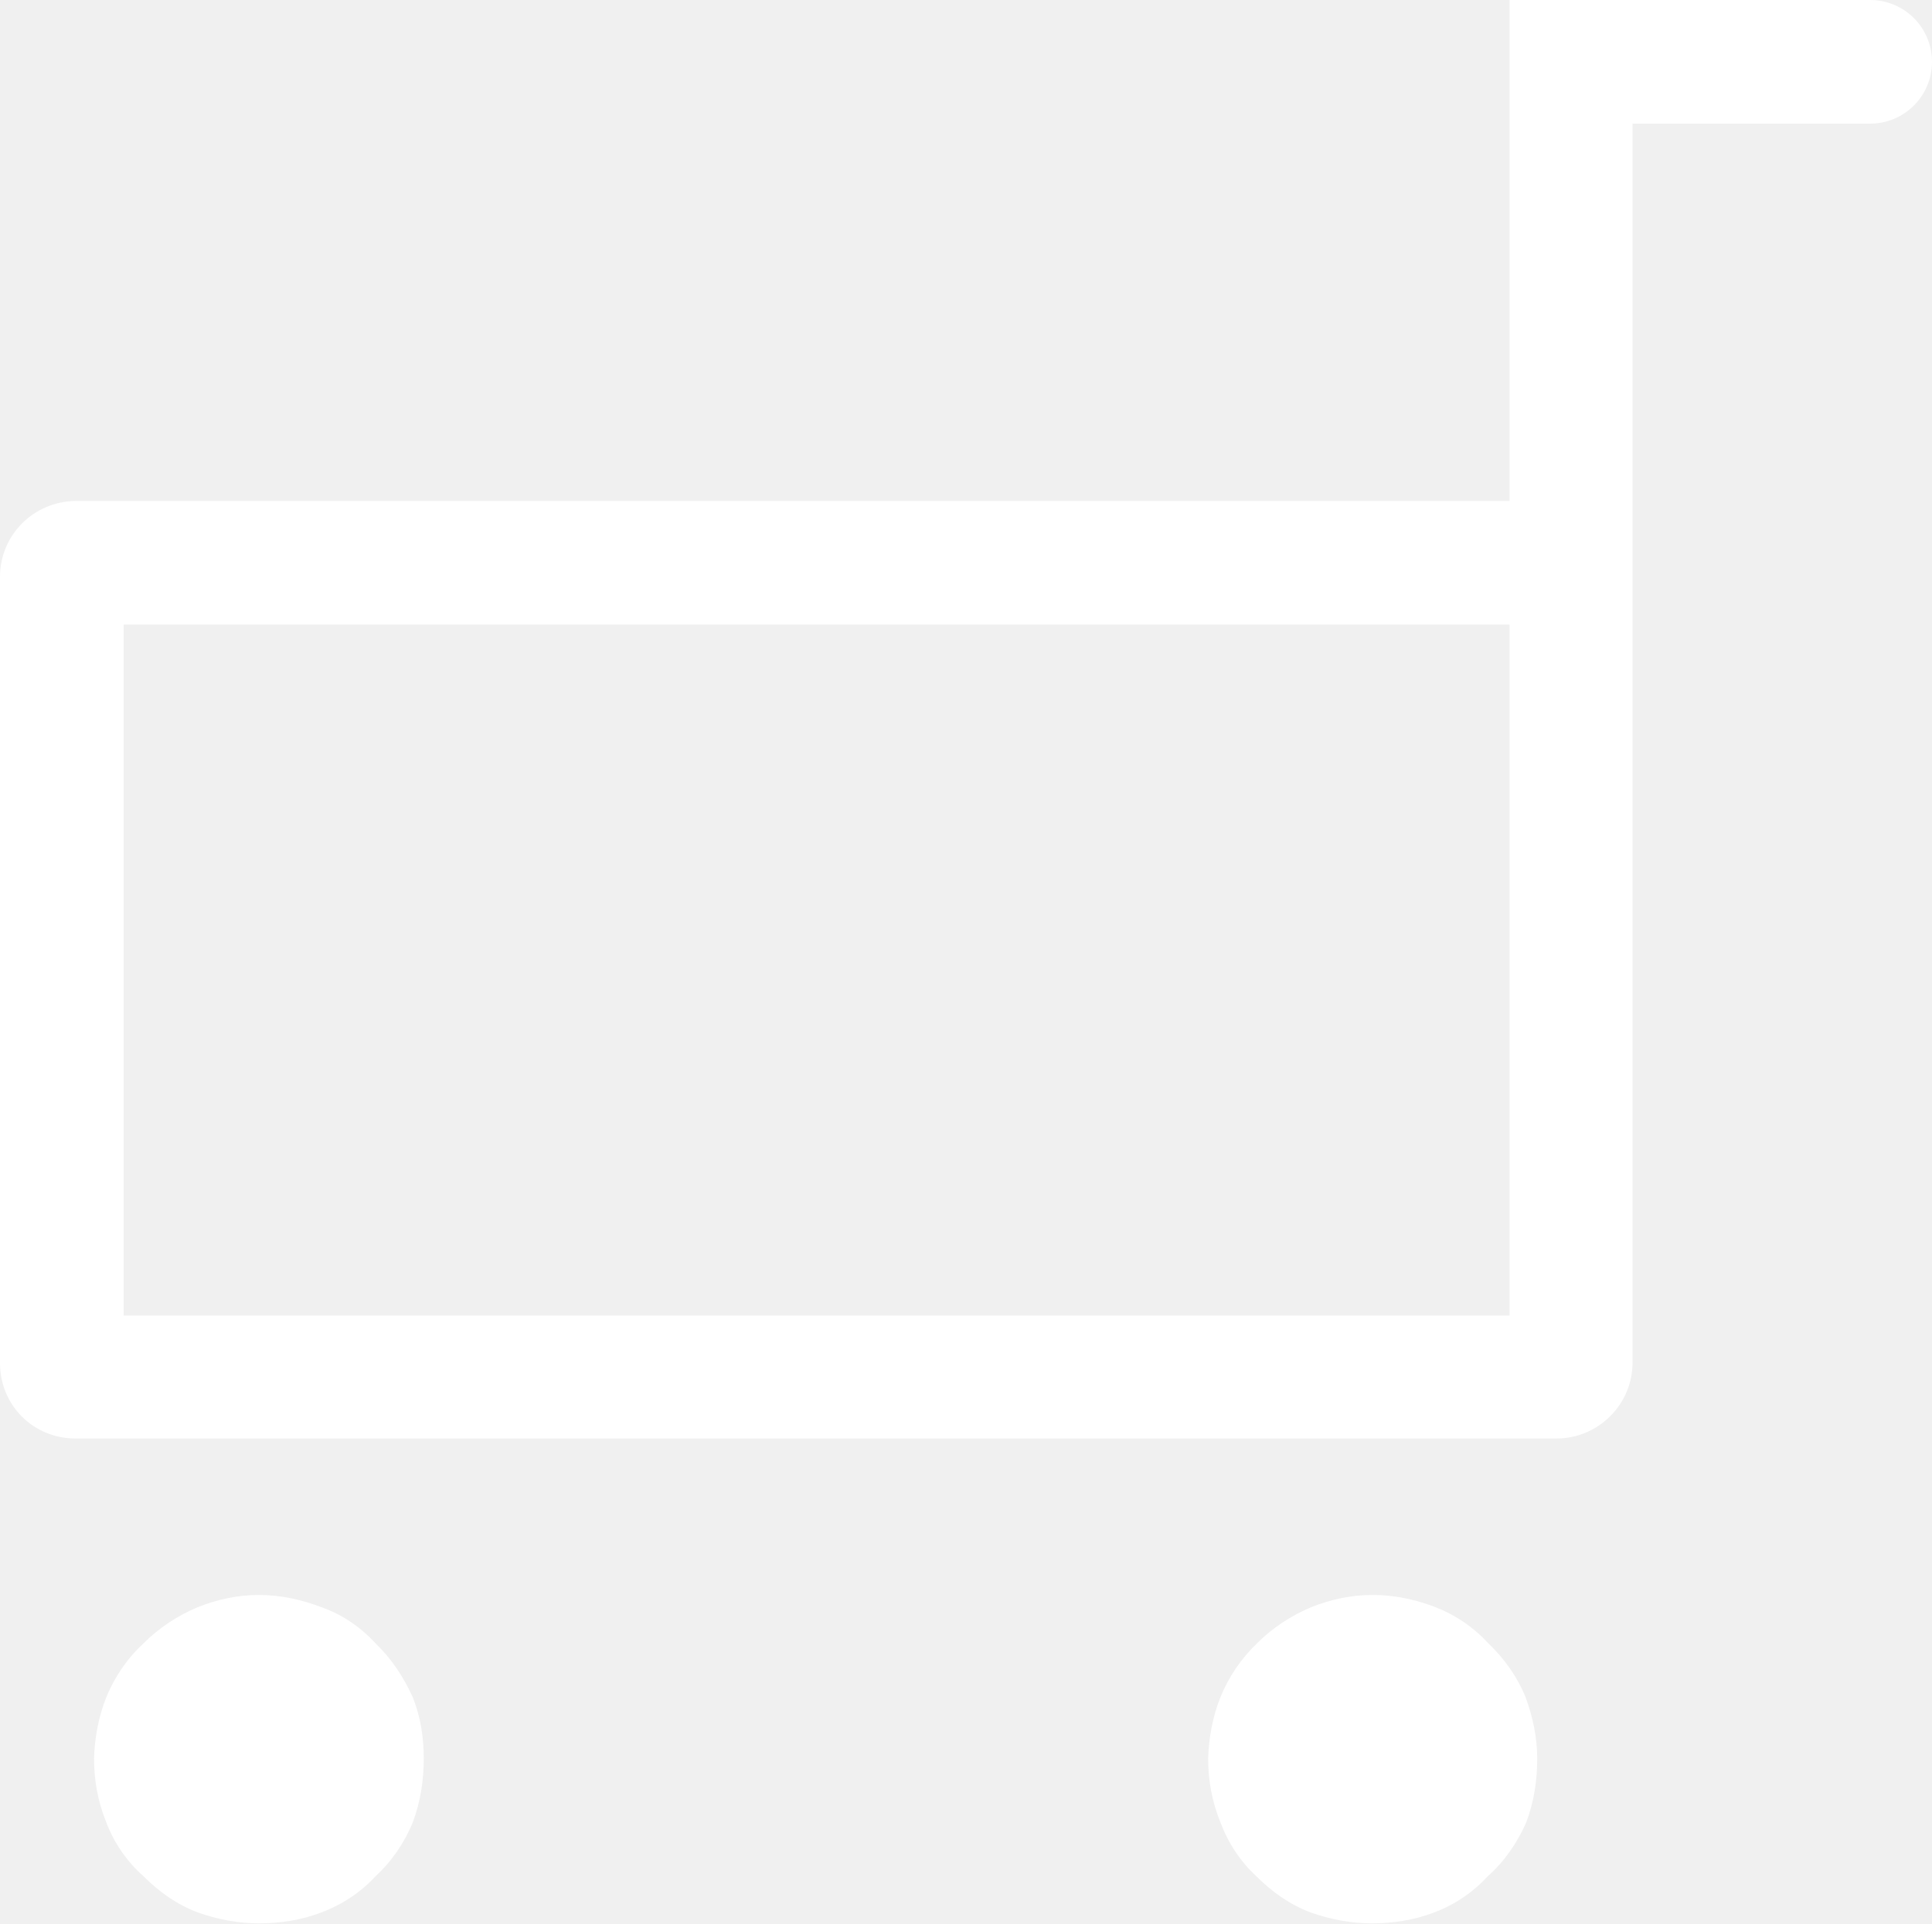
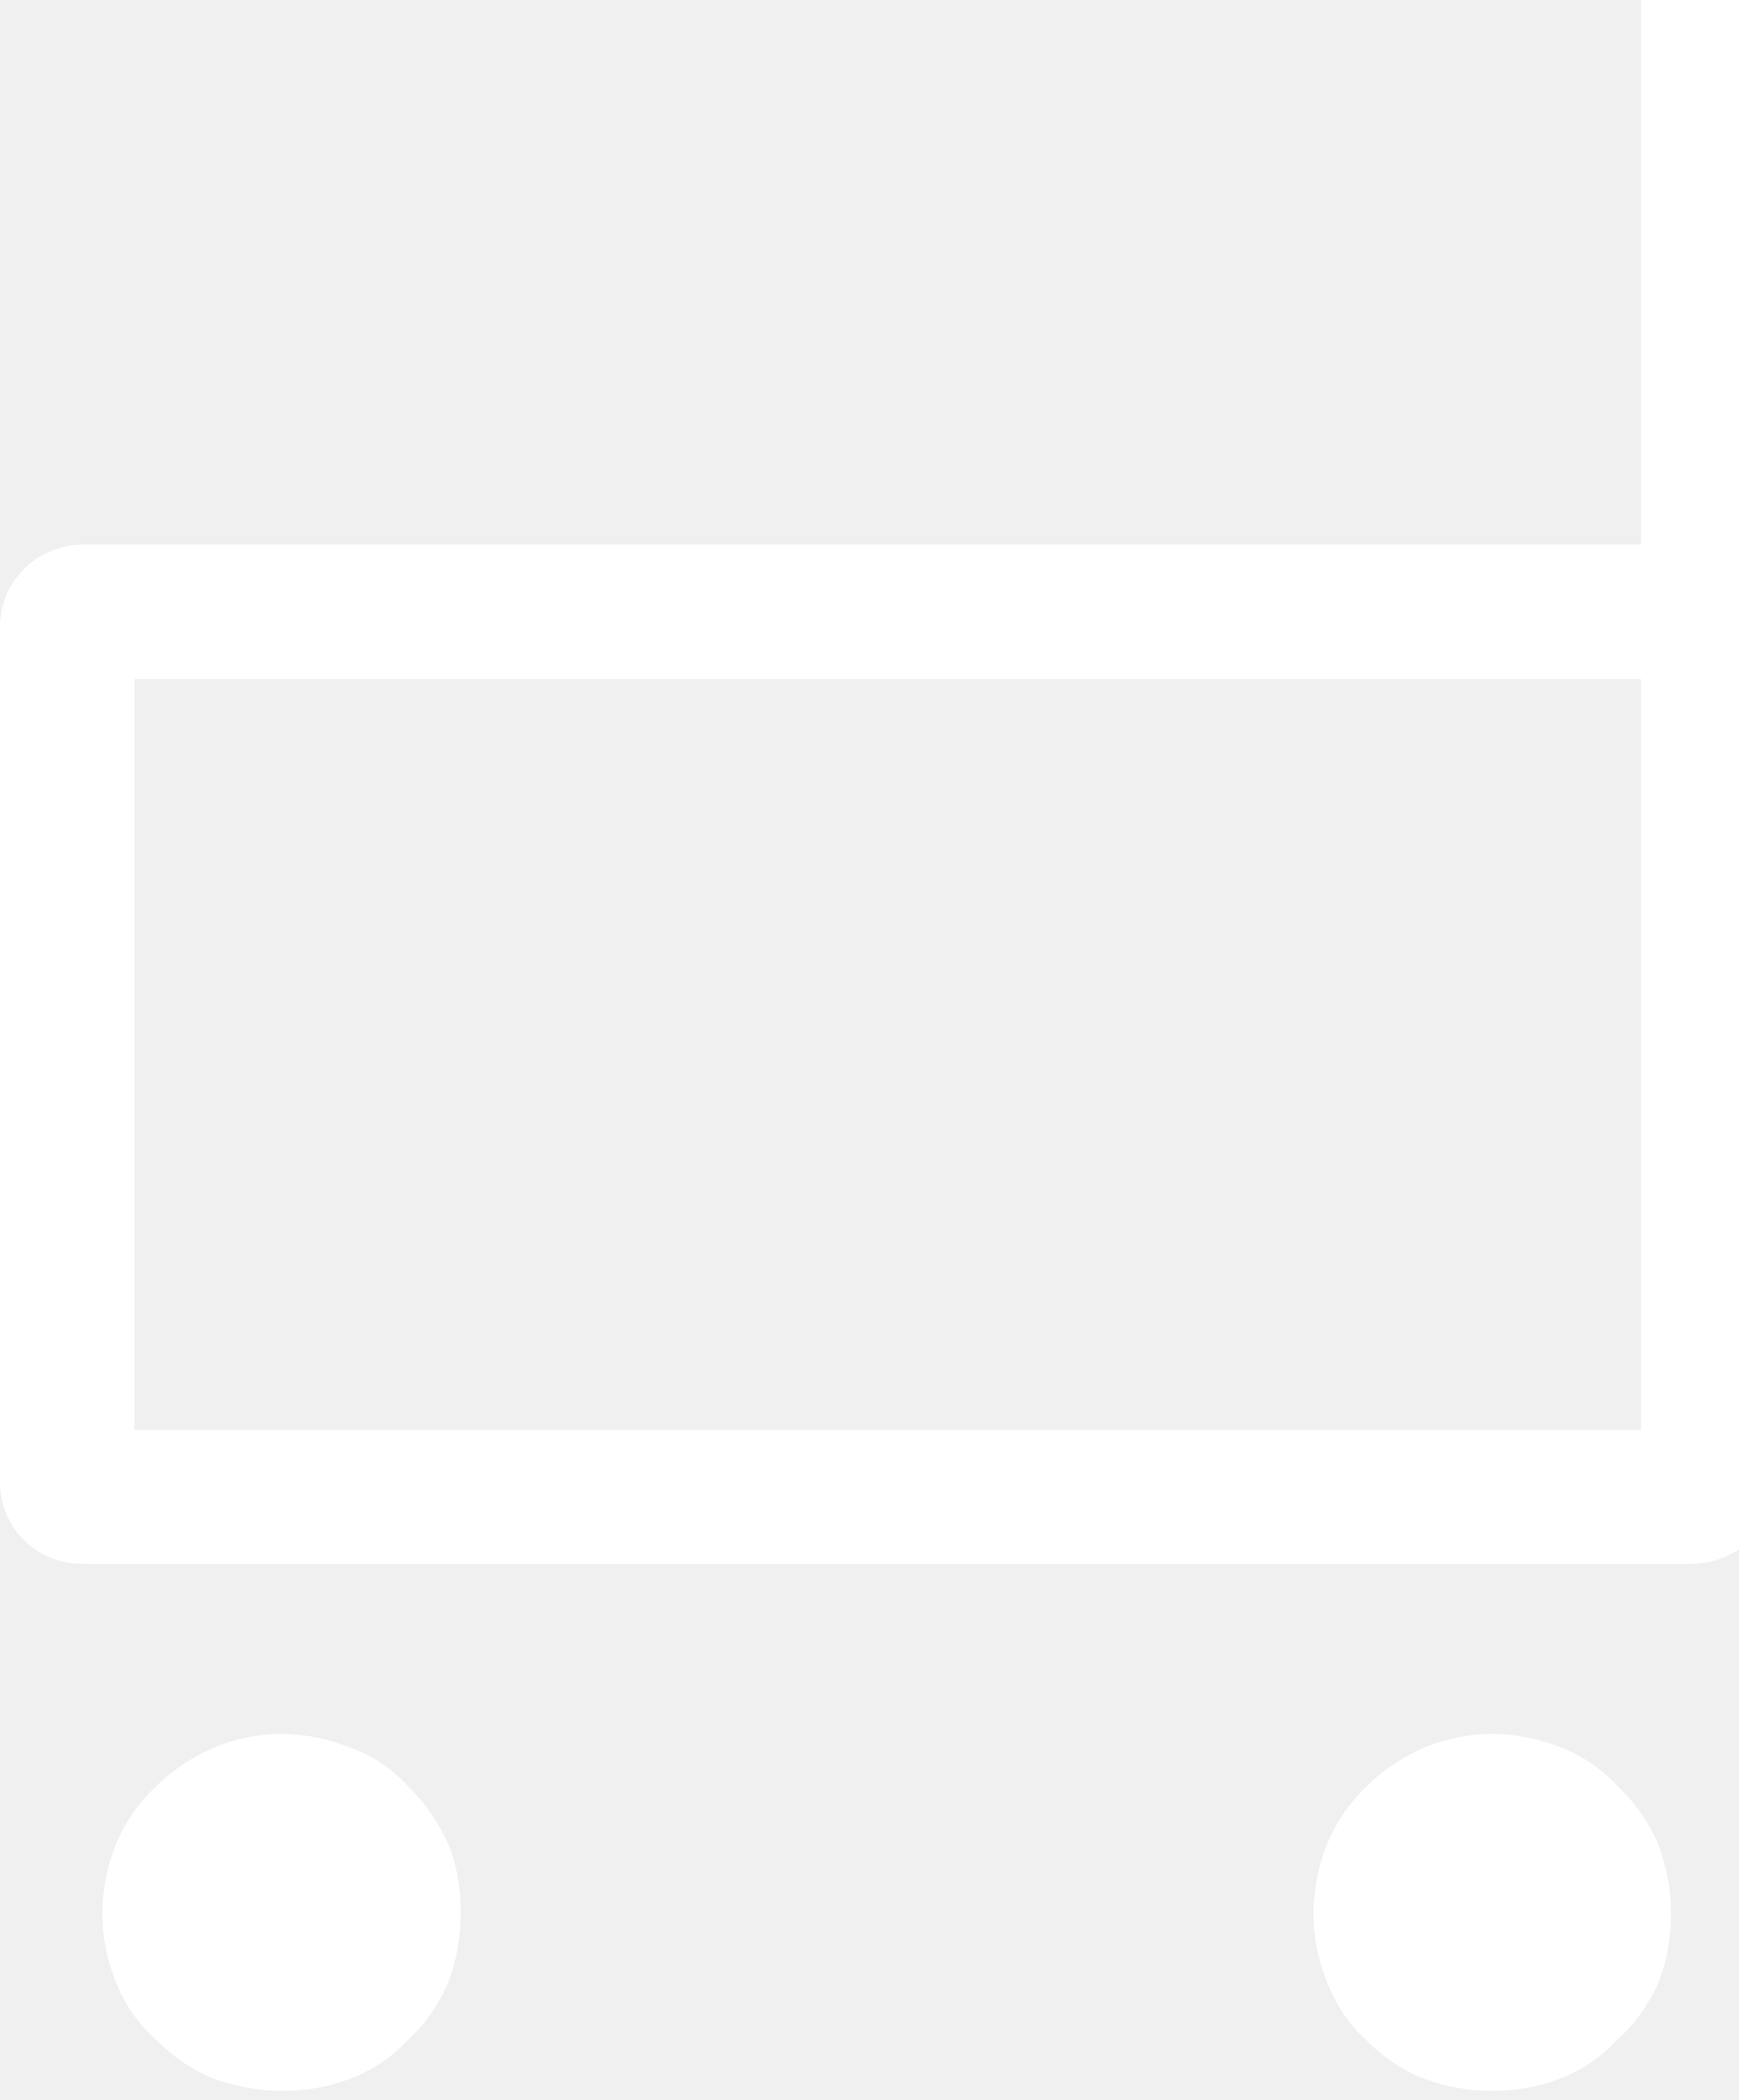
- <svg xmlns="http://www.w3.org/2000/svg" id="Layer_2" viewBox="0 0 30 29.87">
+ <svg xmlns="http://www.w3.org/2000/svg" id="Layer_2" viewBox="0 0 24.83 30">
  <defs>
    <style>.cls-1{fill:#fff;}</style>
  </defs>
  <g id="Layer_1-2">
    <g id="Page-1">
      <g id="_5">
        <g id="Group-14">
          <g id="Group-7">
            <path id="Combined-Shape-Copy-2" class="cls-1" d="m21.31,24.77c-.33,0-.65.07-.95.19-.31.13-.6.32-.84.56-.25.24-.44.52-.57.84-.12.3-.18.63-.19.95,0,.34.06.67.19.99.12.32.31.61.56.84.24.24.52.44.84.56.31.11.63.17.95.17.33,0,.66-.05.97-.17.32-.12.6-.31.83-.56.26-.23.46-.52.6-.84.12-.32.17-.65.17-.99,0-.33-.07-.65-.18-.95-.13-.32-.33-.6-.58-.84-.23-.25-.51-.44-.82-.56-.31-.12-.64-.19-.97-.19Zm-17.29,0c-.33,0-.65.07-.95.19-.31.13-.6.32-.84.56-.25.23-.45.52-.58.84-.12.3-.18.63-.19.95,0,.34.06.67.19.99.12.32.32.61.58.84.24.24.52.44.84.56.31.11.63.17.95.17.33,0,.66-.05.97-.17.32-.12.61-.31.84-.56.25-.23.45-.52.58-.84.12-.32.17-.65.17-.99,0-.33-.05-.65-.17-.95-.14-.31-.33-.6-.58-.84-.23-.25-.52-.45-.84-.56-.31-.12-.64-.19-.97-.19ZM23.44,0v7.78H1.17C.52,7.79,0,8.31,0,8.96H0v12.21c0,.31.12.61.34.83.22.22.52.34.83.34h23c.65,0,1.18-.53,1.18-1.18h0V1.92h3.69c.53,0,.96-.43.96-.96s-.43-.96-.96-.96h-5.6ZM1.92,9.7h21.52v10.73H1.92v-10.73Z" />
          </g>
        </g>
      </g>
    </g>
  </g>
</svg>
